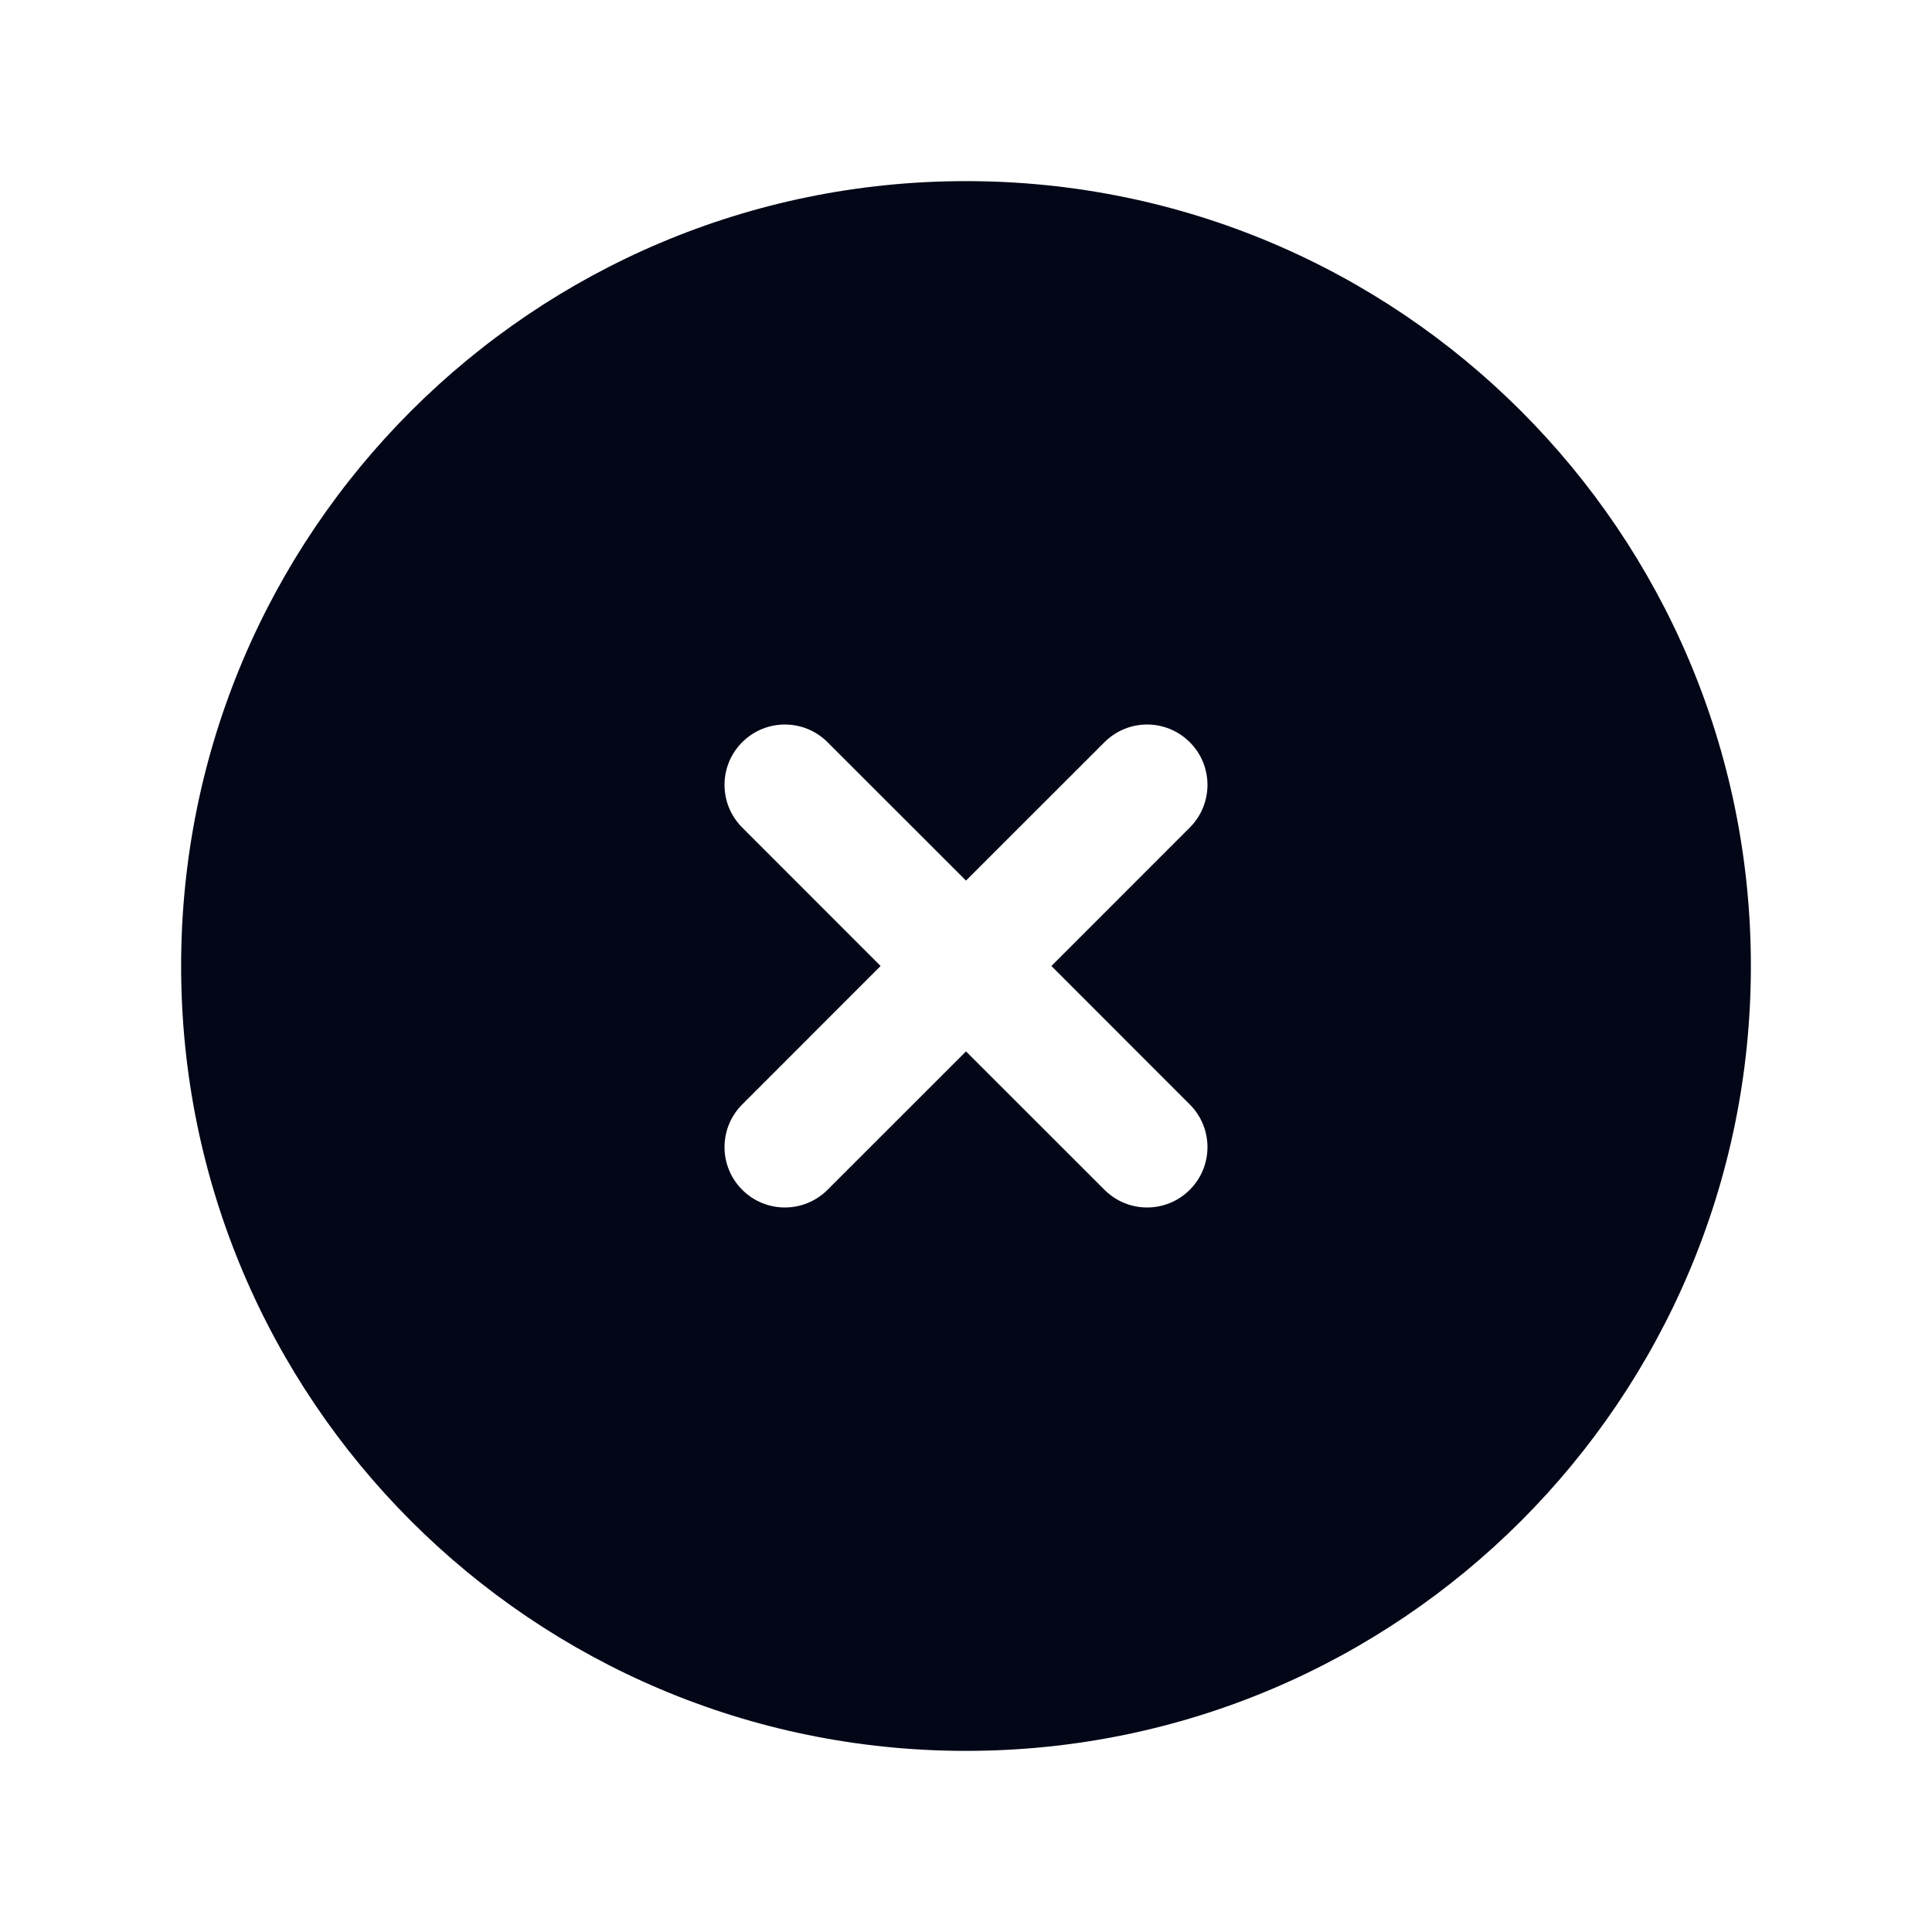
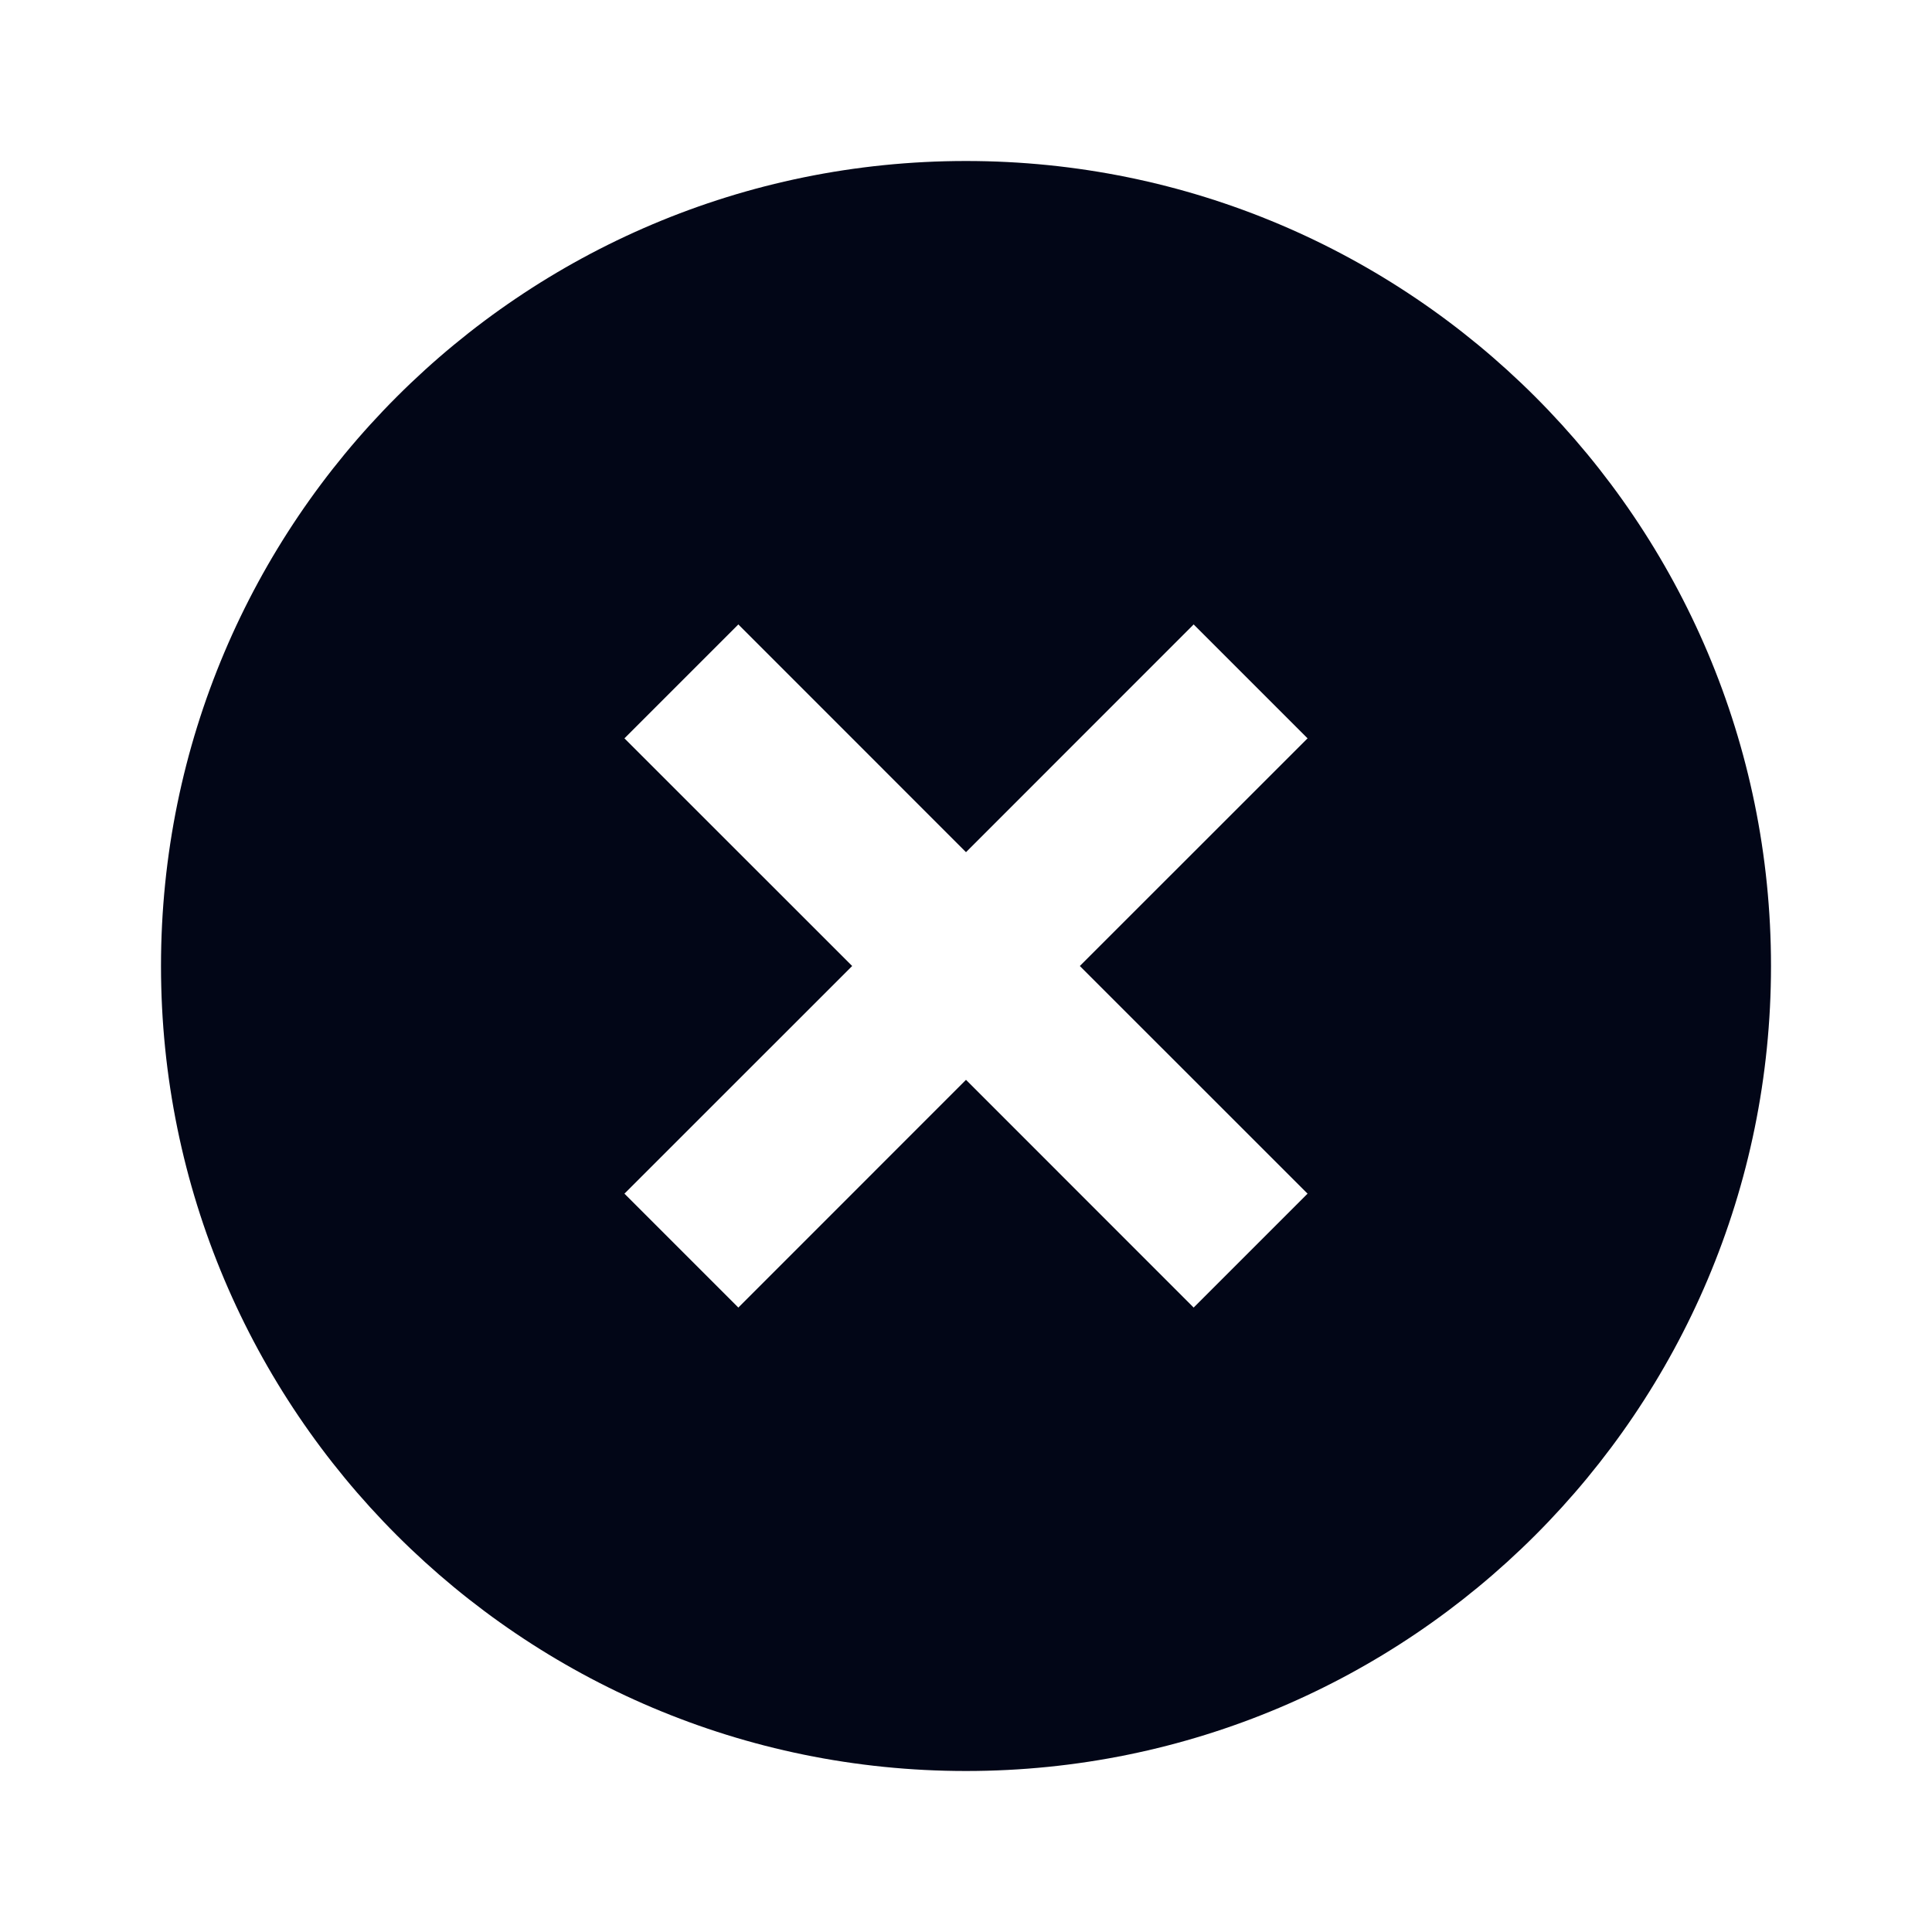
<svg xmlns="http://www.w3.org/2000/svg" width="24" height="24" viewBox="0 0 24 24" fill="none">
-   <path fill-rule="evenodd" clip-rule="evenodd" d="M12 2.25C6.615 2.25 2.25 6.615 2.25 12C2.25 17.385 6.615 21.75 12 21.75C17.385 21.75 21.75 17.385 21.75 12C21.75 6.615 17.385 2.25 12 2.25ZM10.28 9.22C9.987 8.927 9.513 8.927 9.22 9.22C8.927 9.513 8.927 9.987 9.22 10.28L10.939 12L9.22 13.72C8.927 14.013 8.927 14.487 9.22 14.78C9.513 15.073 9.987 15.073 10.28 14.78L12 13.061L13.72 14.78C14.013 15.073 14.487 15.073 14.78 14.78C15.073 14.487 15.073 14.013 14.78 13.72L13.061 12L14.78 10.28C15.073 9.987 15.073 9.513 14.78 9.22C14.487 8.927 14.013 8.927 13.72 9.22L12 10.939L10.28 9.22Z" fill="#020617" />
+   <path d="M12 22C6.477 22 2 17.523 2 12C2 6.477 6.477 2 12 2C17.523 2 22 6.477 22 12C22 17.523 17.523 22 12 22ZM12 10.586L9.172 7.757L7.757 9.172L10.586 12L7.757 14.828L9.172 16.243L12 13.414L14.828 16.243L16.243 14.828L13.414 12L16.243 9.172L14.828 7.757L12 10.586Z" fill="#020617" />
</svg>
